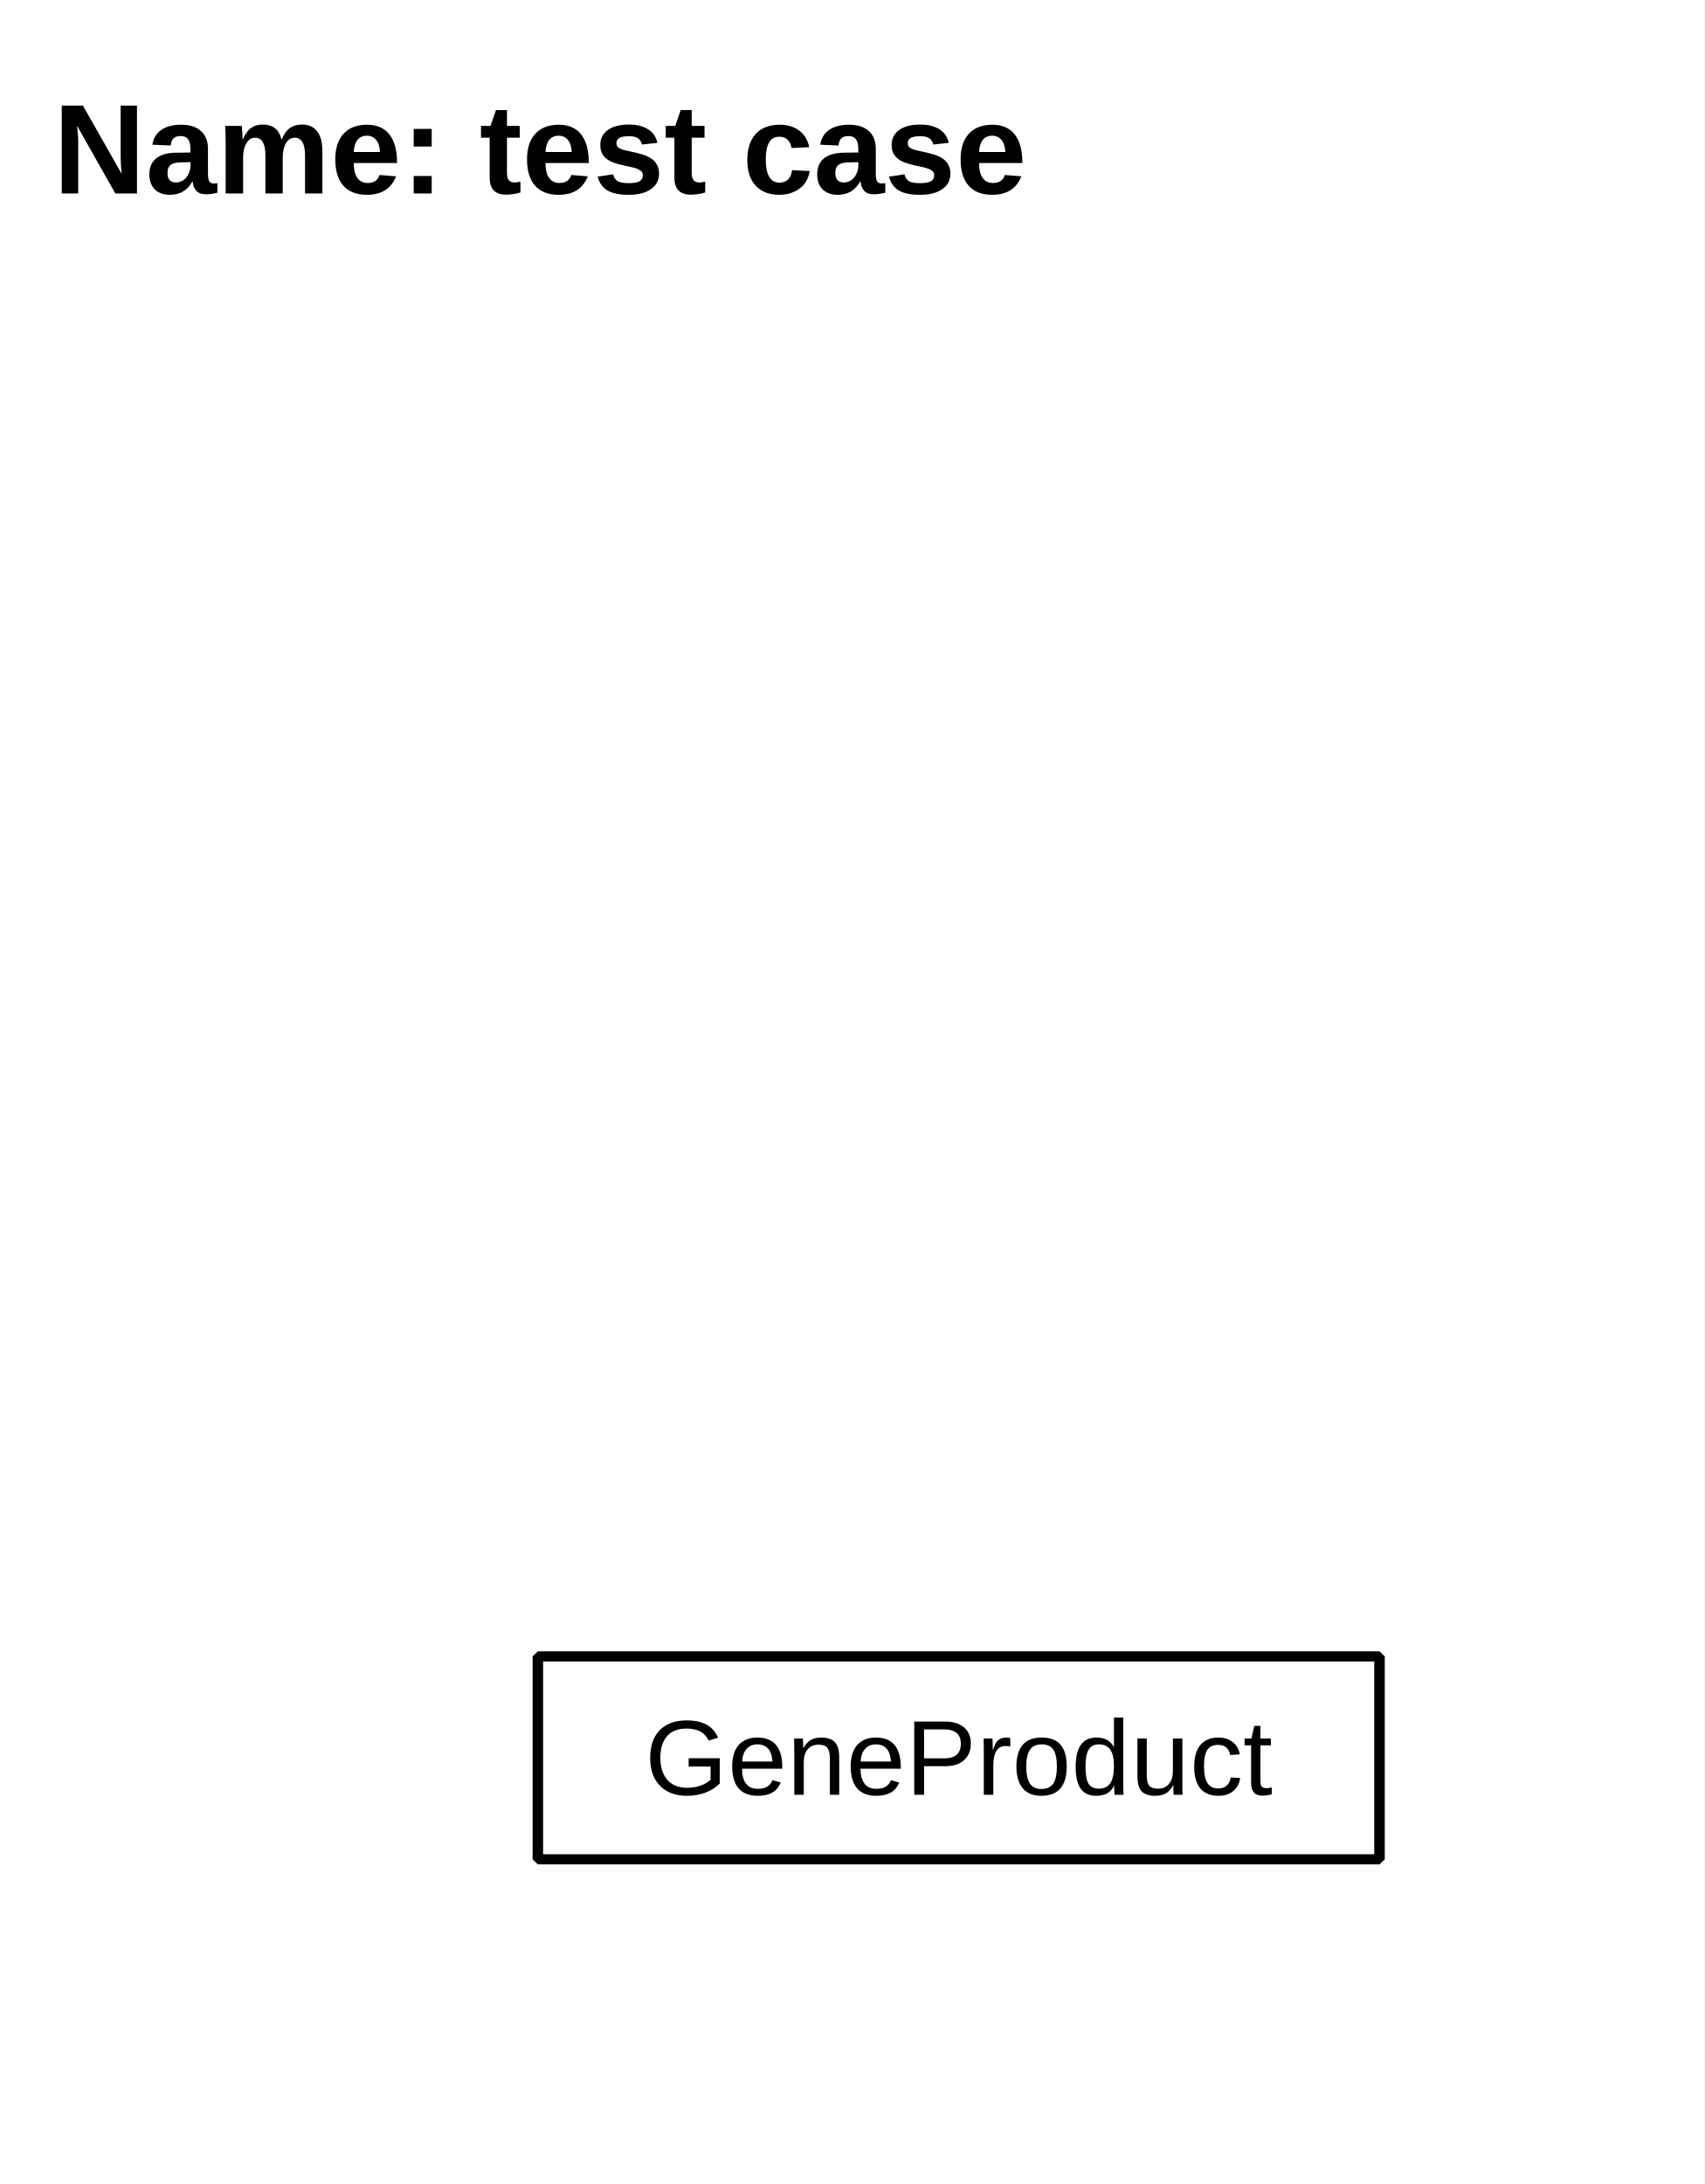
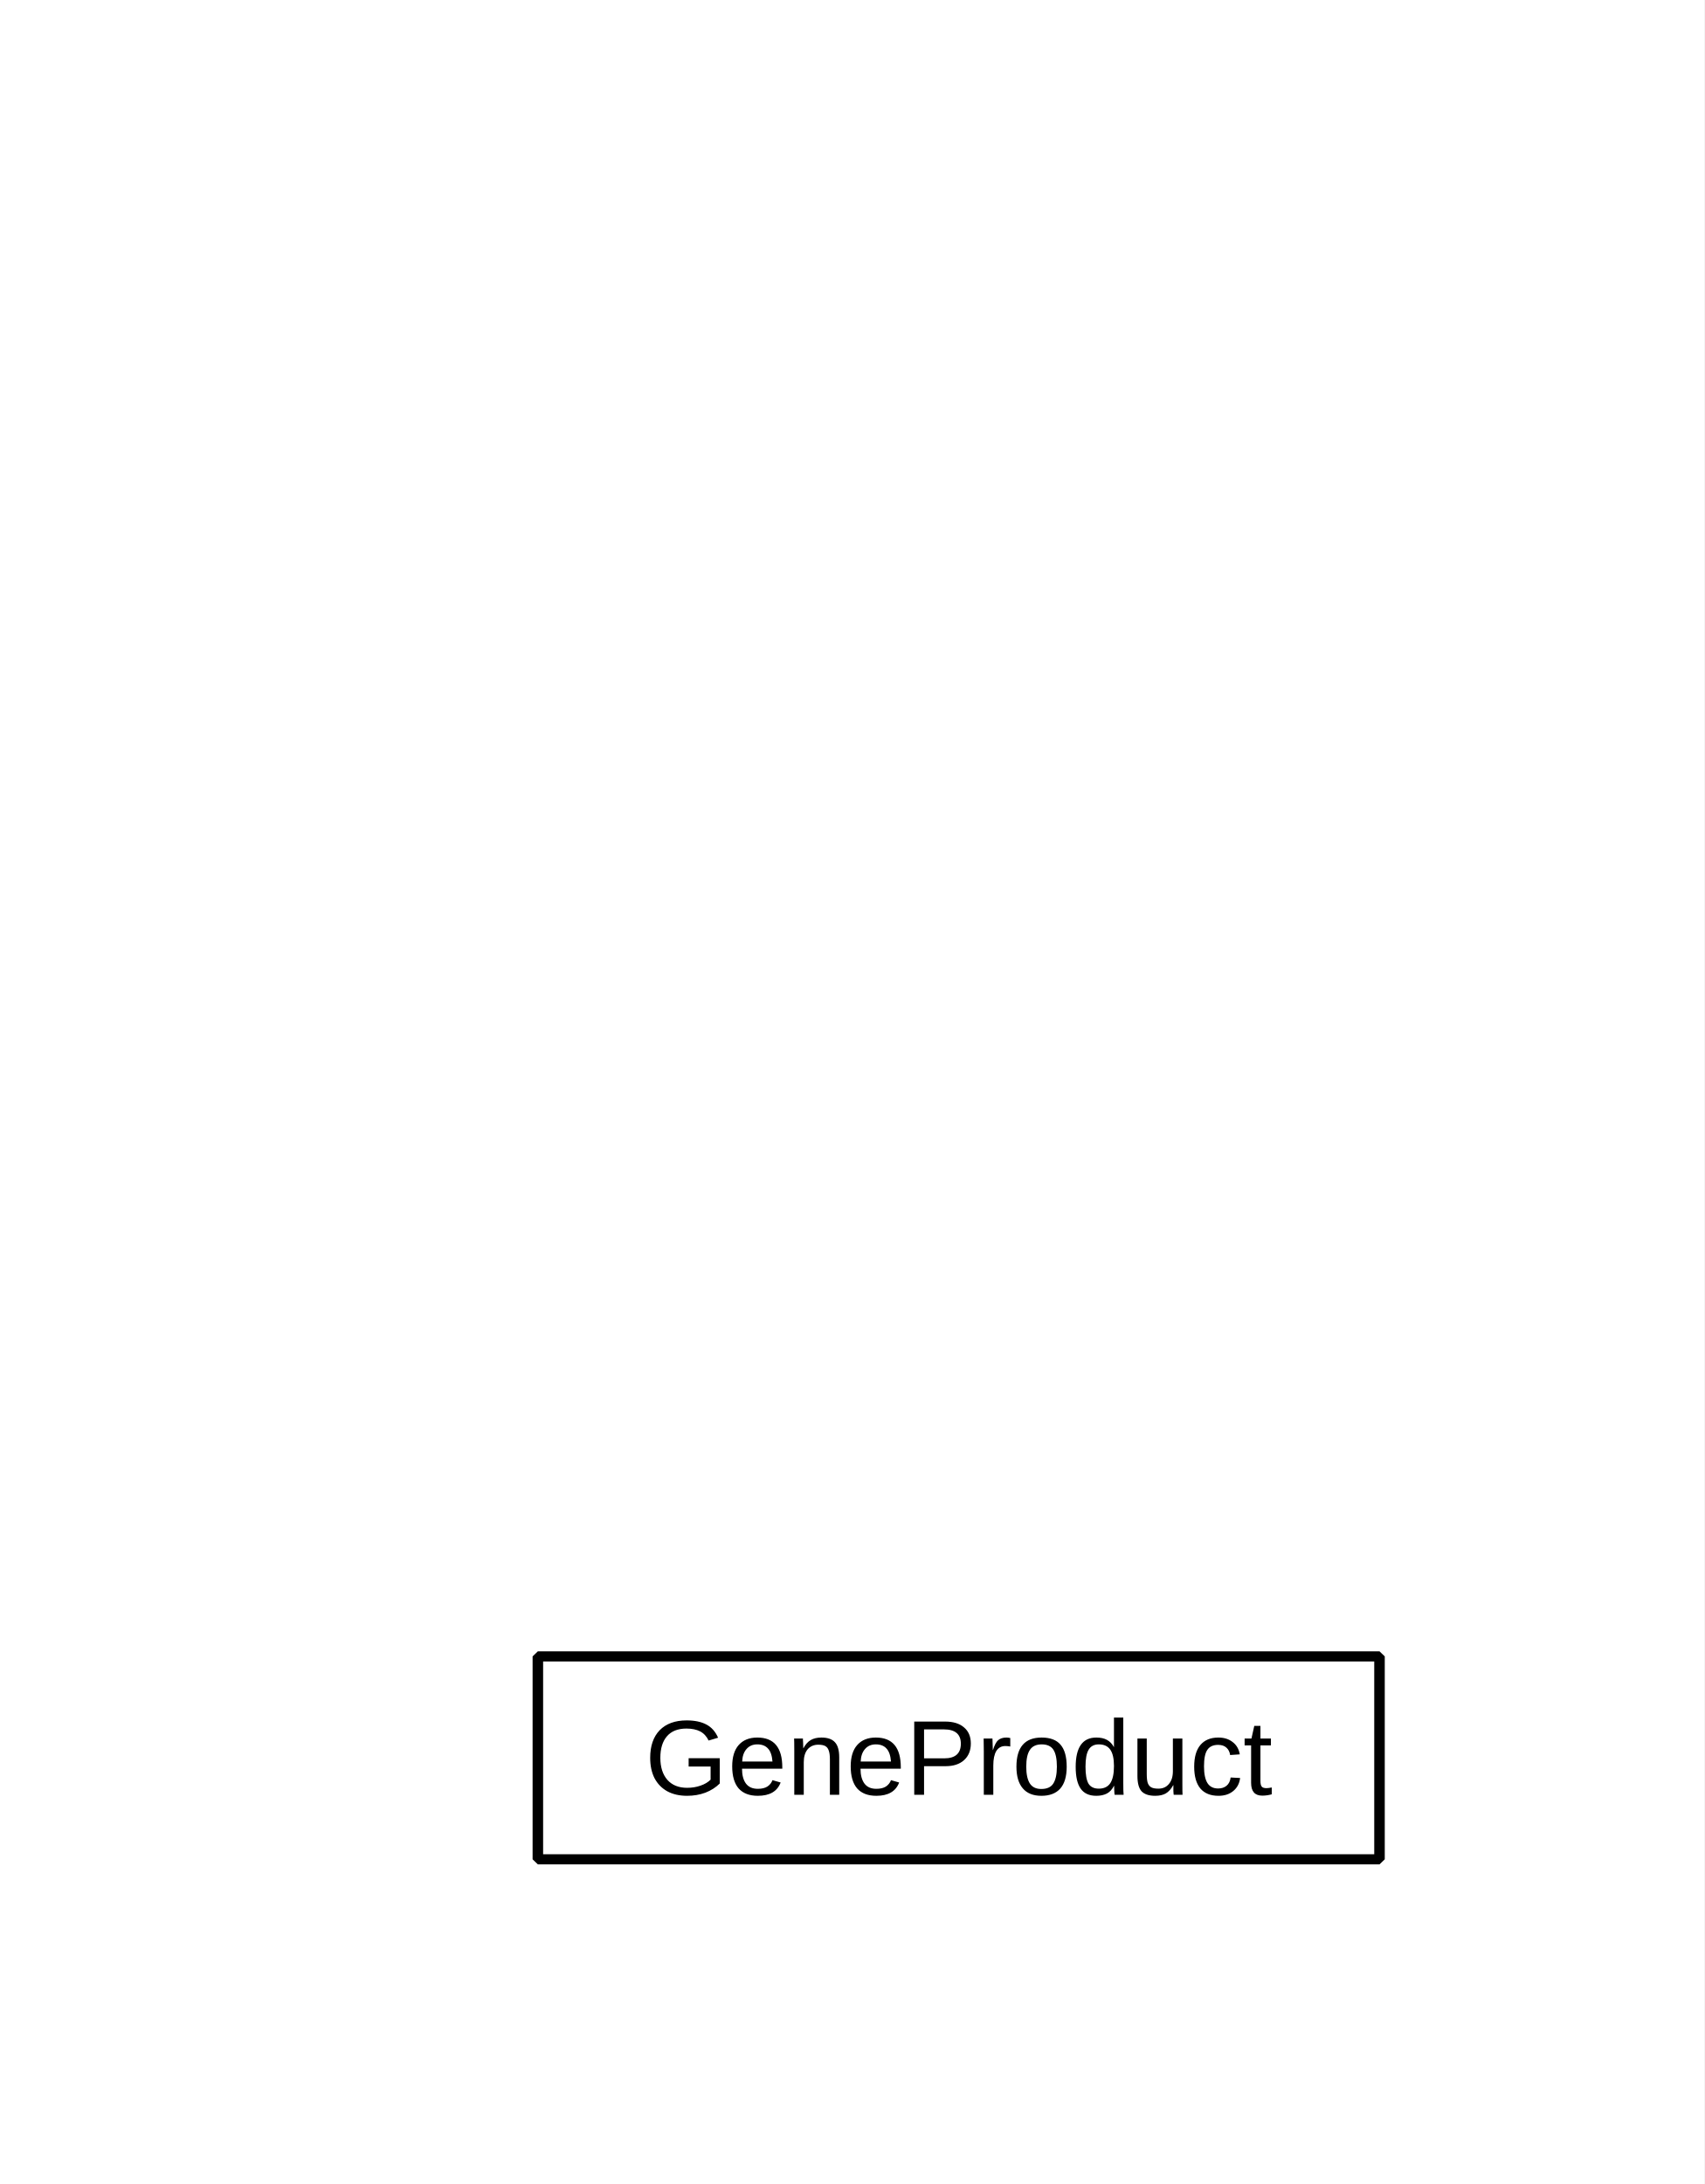
<svg xmlns="http://www.w3.org/2000/svg" prefix="schema:http://schema.org/" id="hashsha256def2cebecd451698bc3b819f65e6e9c757e30352a67324685579b96905f3fe79-svg" version="1.1" baseProfile="full" preserveAspectRatio="xMidYMid" color="black" class="Diagram" viewBox="0 0 160 205" data-reactroot="">
  <style type="text/css">

	.Viewport .Text, .Viewport .Text * {
	  pointer-events: none;
	}

	.Viewport .Text &gt; tspan {
	  /*all: inherit;*/
	  direction: inherit;
	  dominant-baseline: inherit;
	  fill: inherit;
	  font-family: inherit;
	  font-size: inherit;
	  font-style: inherit;
	  font-weight: inherit;
	  overflow: inherit;
	  stroke: inherit;
	  stroke-width: inherit;
	  text-anchor: inherit;
	}

	marker {
	  /* this is what should work per the spec
	  stroke-dasharray: none; */
	  /* but I need to add this to make it work in Safari */
	  stroke-dasharray: 9999999999999999999999999;
	}
	/* Hide the top-level citation numbers */
.Viewport &gt; .Citation &gt; .Text {
  font-size: 0px;
}

/* Hide the InfoBox */
.Viewport &gt; .Text {
  font-size: 0;
}

/* TODO: having a thin stroke might help with contrast for
 * certain foreground/background combos. Should we use a
 * stroke of 0.05px and maybe apply an invert filter? */
.Text {
  stroke: none;
}

.DataNode {
  stroke-miterlimit: 1;
}

.DataNode:hover {
  cursor: pointer;
}

.DataNode .Highlighted {
  opacity: 0.6;
  stroke-width: 0px;
}

.Citation .Icon {
  fill: none;
  stroke-width: 0px;
}

.Citation .Text {
  text-align: center;
  vertical-align: top;
  font-size: 7px;
  fill: #999999;
  fill-opacity: 1;
  stroke: none;
}

	

</style>
  <defs>
    <g id="jit-defs">
      <filter x="0" y="0" height="205" width="160" id="kaaviowhitetofffffffilter" filterUnits="userSpaceOnUse">
        <feColorMatrix type="matrix" in="SourceGraphic" values="1  0  0 0 -1                  0  1  0 0 -1                  0  0  1 0 -1                  0  0  0 1 0" />
      </filter>
      <filter x="0" y="0" height="205" width="160" id="kaavioblacktofffffffilter" filterUnits="userSpaceOnUse">
        <feColorMatrix type="matrix" in="SourceGraphic" values="-1   0   0 0 1                   0  -1   0 0 1                   0   0  -1 0 1                   0   0   0 1 0" />
      </filter>
      <filter x="0" y="0" height="205" width="160" id="kaaviowhiteto000000filter" filterUnits="userSpaceOnUse">
        <feColorMatrix type="matrix" in="SourceGraphic" values="1  0  0 0 -0                  0  1  0 0 -0                  0  0  1 0 -0                  0  0  0 1 0" />
      </filter>
      <filter x="0" y="0" height="205" width="160" id="kaavioblackto000000filter" filterUnits="userSpaceOnUse">
        <feColorMatrix type="matrix" in="SourceGraphic" values="-1   0   0 0 0                   0  -1   0 0 0                   0   0  -1 0 0                   0   0   0 1 0" />
      </filter>
    </g>
    <g id="jic-defs">
      <svg>
        <defs>
          <clipPath id="ClipPathRoundedRectangle" clipPathUnits="objectBoundingBox">
            <rect width="1" height="1" rx=".125" ry=".25" />
          </clipPath>
          <filter id="BlackToRed" width="100%" height="100%" x="0" y="0" filterUnits="userSpaceOnUse">
            <feComponentTransfer>
              <feFuncR intercept="1" type="linear" />
              <feFuncG intercept="1" slope="-1" type="linear" />
              <feFuncB intercept="1" slope="-1" type="linear" />
            </feComponentTransfer>
          </filter>
          <filter id="BlackToGreen" width="100%" height="100%" x="0" y="0" filterUnits="userSpaceOnUse">
            <feComponentTransfer>
              <feFuncR intercept="1" type="linear" />
              <feFuncG intercept="1" slope="-1" type="linear" />
              <feFuncB intercept="1" slope="-1" type="linear" />
            </feComponentTransfer>
          </filter>
          <filter id="Invert100" width="200%" height="200%" x="-100%" y="-100%" filterUnits="userSpaceOnUse">
            <feColorMatrix in="SourceGraphic" values="-1 0 0 0 1 0 -1 0 0 1 0 0 -1 0 1 0 0 0 1 0" />
          </filter>
          <filter id="Invert95" width="200%" height="200%" x="-50%" y="-50%" filterUnits="userSpaceOnUse">
            <feComponentTransfer>
              <feFuncR tableValues="1 0.05" type="table" />
              <feFuncG tableValues="1 0.05" type="table" />
              <feFuncB tableValues="1 0.05" type="table" />
            </feComponentTransfer>
          </filter>
          <filter id="WhiteTo33BFFF" width="100%" height="100%" x="0" y="0" filterUnits="userSpaceOnUse">
            <feColorMatrix in="SourceGraphic" values="1 0 0 0 0 0 1 0 0 0 0 0 1 0 0 0 0 0 1 0" />
          </filter>
          <filter id="WhiteToRed" width="100%" height="100%" x="0" y="0" filterUnits="userSpaceOnUse">
            <feComponentTransfer>
              <feFuncR type="linear" />
              <feFuncG intercept="1" slope="-.95" type="linear" />
              <feFuncB intercept="1" slope="-1" type="linear" />
            </feComponentTransfer>
          </filter>
          <filter id="WhiteToGreen" width="100%" height="100%" x="0" y="0" filterUnits="userSpaceOnUse">
            <feComponentTransfer>
              <feFuncR intercept="1" slope="-1" type="linear" />
              <feFuncG type="linear" />
              <feFuncB intercept="1" slope="-.95" type="linear" />
            </feComponentTransfer>
          </filter>
          <marker id="markerArrow" stroke-dasharray="99999" markerHeight="12" markerUnits="userSpaceOnUse" markerWidth="12" orient="auto" preserveAspectRatio="none" refX="6" refY="6" viewBox="0 0 12 12">
            <path stroke-width="0" d="M12 11L0 6l12-5z" transform="rotate(180 6 6)" />
          </marker>
          <marker id="markerStartArrow" stroke-dasharray="99999" markerHeight="12" markerUnits="userSpaceOnUse" markerWidth="12" orient="auto" preserveAspectRatio="none" refX="0" refY="6" viewBox="0 0 12 12">
            <path stroke-width="0" d="M12 11L0 6l12-5z" />
          </marker>
          <marker id="markerMidArrow" stroke-dasharray="99999" markerHeight="12" markerUnits="userSpaceOnUse" markerWidth="12" orient="auto" preserveAspectRatio="none" refX="6" refY="6" viewBox="0 0 12 12">
            <path stroke-width="0" d="M12 11L0 6l12-5z" transform="rotate(180 6 6)" />
          </marker>
          <marker id="markerEndArrow" stroke-dasharray="99999" markerHeight="12" markerUnits="userSpaceOnUse" markerWidth="12" orient="auto" preserveAspectRatio="none" refX="12" refY="6" viewBox="0 0 12 12">
            <path stroke-width="0" d="M12 11L0 6l12-5z" transform="rotate(180 6 6)" />
          </marker>
          <marker id="markerMimBinding" stroke-dasharray="99999" markerHeight="12" markerUnits="userSpaceOnUse" markerWidth="12" orient="auto" preserveAspectRatio="none" refX="6" refY="6" viewBox="0 0 12 12">
            <path stroke-width="0" d="M12 12L0 6l12-6-7 6z" transform="rotate(180 6 6)" />
          </marker>
          <marker id="markerStartMimBinding" stroke-dasharray="99999" markerHeight="12" markerUnits="userSpaceOnUse" markerWidth="12" orient="auto" preserveAspectRatio="none" refX="0" refY="6" viewBox="0 0 12 12">
            <path stroke-width="0" d="M12 12L0 6l12-6-7 6z" />
          </marker>
          <marker id="markerMidMimBinding" stroke-dasharray="99999" markerHeight="12" markerUnits="userSpaceOnUse" markerWidth="12" orient="auto" preserveAspectRatio="none" refX="6" refY="6" viewBox="0 0 12 12">
            <path stroke-width="0" d="M12 12L0 6l12-6-7 6z" transform="rotate(180 6 6)" />
          </marker>
          <marker id="markerEndMimBinding" stroke-dasharray="99999" markerHeight="12" markerUnits="userSpaceOnUse" markerWidth="12" orient="auto" preserveAspectRatio="none" refX="12" refY="6" viewBox="0 0 12 12">
            <path stroke-width="0" d="M12 12L0 6l12-6-7 6z" transform="rotate(180 6 6)" />
          </marker>
          <marker id="markerMimCatalysis" stroke-dasharray="99999" markerHeight="12" markerUnits="userSpaceOnUse" markerWidth="12" orient="auto" preserveAspectRatio="none" refX="6" refY="6" viewBox="0 0 12 12">
            <circle cx="6" cy="6" r="5.3" fill="none" stroke="#000" transform="rotate(180 6 6)" />
          </marker>
          <marker id="markerStartMimCatalysis" stroke-dasharray="99999" markerHeight="12" markerUnits="userSpaceOnUse" markerWidth="12" orient="auto" preserveAspectRatio="none" refX="0" refY="6" viewBox="0 0 12 12">
            <circle cx="6" cy="6" r="5.3" fill="none" stroke="#000" />
          </marker>
          <marker id="markerMidMimCatalysis" stroke-dasharray="99999" markerHeight="12" markerUnits="userSpaceOnUse" markerWidth="12" orient="auto" preserveAspectRatio="none" refX="6" refY="6" viewBox="0 0 12 12">
            <circle cx="6" cy="6" r="5.3" fill="none" stroke="#000" transform="rotate(180 6 6)" />
          </marker>
          <marker id="markerEndMimCatalysis" stroke-dasharray="99999" markerHeight="12" markerUnits="userSpaceOnUse" markerWidth="12" orient="auto" preserveAspectRatio="none" refX="12" refY="6" viewBox="0 0 12 12">
            <circle cx="6" cy="6" r="5.3" fill="none" stroke="#000" transform="rotate(180 6 6)" />
          </marker>
          <marker id="markerMimCleavage" stroke-dasharray="99999" markerHeight="30" markerUnits="userSpaceOnUse" markerWidth="20" orient="auto" preserveAspectRatio="none" refX="10" refY="15" viewBox="0 0 20 30">
            <g stroke="#000" transform="rotate(180 10 15)">
              <path d="M18 14.5V30M18 30L0 0" />
            </g>
          </marker>
          <marker id="markerStartMimCleavage" stroke-dasharray="99999" markerHeight="30" markerUnits="userSpaceOnUse" markerWidth="20" orient="auto" preserveAspectRatio="none" refX="0" refY="15" viewBox="0 0 20 30">
            <g stroke="#000">
              <path d="M18 14.5V30M18 30L0 0" />
            </g>
          </marker>
          <marker id="markerMidMimCleavage" stroke-dasharray="99999" markerHeight="30" markerUnits="userSpaceOnUse" markerWidth="20" orient="auto" preserveAspectRatio="none" refX="10" refY="15" viewBox="0 0 20 30">
            <g stroke="#000" transform="rotate(180 10 15)">
              <path d="M18 14.5V30M18 30L0 0" />
            </g>
          </marker>
          <marker id="markerEndMimCleavage" stroke-dasharray="99999" markerHeight="30" markerUnits="userSpaceOnUse" markerWidth="20" orient="auto" preserveAspectRatio="none" refX="20" refY="15" viewBox="0 0 20 30">
            <g stroke="#000" transform="rotate(180 10 15)">
              <path d="M18 14.5V30M18 30L0 0" />
            </g>
          </marker>
          <marker id="markerMimConversion" stroke-dasharray="99999" markerHeight="12" markerUnits="userSpaceOnUse" markerWidth="12" orient="auto" preserveAspectRatio="none" refX="6" refY="6" viewBox="0 0 12 12">
            <path stroke-width="0" d="M12 11L0 6l12-5z" transform="rotate(180 6 6)" />
          </marker>
          <marker id="markerStartMimConversion" stroke-dasharray="99999" markerHeight="12" markerUnits="userSpaceOnUse" markerWidth="12" orient="auto" preserveAspectRatio="none" refX="0" refY="6" viewBox="0 0 12 12">
            <path stroke-width="0" d="M12 11L0 6l12-5z" />
          </marker>
          <marker id="markerMidMimConversion" stroke-dasharray="99999" markerHeight="12" markerUnits="userSpaceOnUse" markerWidth="12" orient="auto" preserveAspectRatio="none" refX="6" refY="6" viewBox="0 0 12 12">
            <path stroke-width="0" d="M12 11L0 6l12-5z" transform="rotate(180 6 6)" />
          </marker>
          <marker id="markerEndMimConversion" stroke-dasharray="99999" markerHeight="12" markerUnits="userSpaceOnUse" markerWidth="12" orient="auto" preserveAspectRatio="none" refX="12" refY="6" viewBox="0 0 12 12">
            <path stroke-width="0" d="M12 11L0 6l12-5z" transform="rotate(180 6 6)" />
          </marker>
          <marker id="markerMimCovalentBond" stroke-dasharray="99999" markerHeight="12" markerUnits="userSpaceOnUse" markerWidth="12" orient="auto" preserveAspectRatio="none" refX="6" refY="6" viewBox="0 0 12 12">
            <path fill="none" stroke="#000" d="M11 1H1v10h10" />
          </marker>
          <marker id="markerStartMimCovalentBond" stroke-dasharray="99999" markerHeight="12" markerUnits="userSpaceOnUse" markerWidth="12" orient="auto" preserveAspectRatio="none" refX="0" refY="6" viewBox="0 0 12 12">
            <path fill="none" stroke="#000" d="M11 1H1v10h10" transform="rotate(180 6 6)" />
          </marker>
          <marker id="markerMidMimCovalentBond" stroke-dasharray="99999" markerHeight="12" markerUnits="userSpaceOnUse" markerWidth="12" orient="auto" preserveAspectRatio="none" refX="6" refY="6" viewBox="0 0 12 12">
            <path fill="none" stroke="#000" d="M11 1H1v10h10" />
          </marker>
          <marker id="markerEndMimCovalentBond" stroke-dasharray="99999" markerHeight="12" markerUnits="userSpaceOnUse" markerWidth="12" orient="auto" preserveAspectRatio="none" refX="12" refY="6" viewBox="0 0 12 12">
            <path fill="none" stroke="#000" d="M11 1H1v10h10" />
          </marker>
          <marker id="markerMimGap" stroke-dasharray="99999" markerHeight="12" markerUnits="userSpaceOnUse" markerWidth="12" orient="auto" preserveAspectRatio="none" refX="6" refY="6" viewBox="0 0 12 12">
            <path fill="none" d="M0 5.3h8v1.4H0z" transform="rotate(180 6 6)" />
          </marker>
          <marker id="markerStartMimGap" stroke-dasharray="99999" markerHeight="12" markerUnits="userSpaceOnUse" markerWidth="12" orient="auto" preserveAspectRatio="none" refX="0" refY="6" viewBox="0 0 12 12">
            <path fill="none" d="M0 5.3h8v1.4H0z" />
          </marker>
          <marker id="markerMidMimGap" stroke-dasharray="99999" markerHeight="12" markerUnits="userSpaceOnUse" markerWidth="12" orient="auto" preserveAspectRatio="none" refX="6" refY="6" viewBox="0 0 12 12">
            <path fill="none" d="M0 5.3h8v1.4H0z" transform="rotate(180 6 6)" />
          </marker>
          <marker id="markerEndMimGap" stroke-dasharray="99999" markerHeight="12" markerUnits="userSpaceOnUse" markerWidth="12" orient="auto" preserveAspectRatio="none" refX="12" refY="6" viewBox="0 0 12 12">
            <path fill="none" d="M0 5.3h8v1.4H0z" transform="rotate(180 6 6)" />
          </marker>
          <marker id="markerMimInhibition" stroke-dasharray="99999" markerHeight="20" markerUnits="userSpaceOnUse" markerWidth="10" orient="auto" preserveAspectRatio="none" refX="5" refY="10" viewBox="0 0 10 20">
            <path stroke="currentColor" d="M3 0v20" />
          </marker>
          <marker id="markerStartMimInhibition" stroke-dasharray="99999" markerHeight="20" markerUnits="userSpaceOnUse" markerWidth="10" orient="auto" preserveAspectRatio="none" refX="0" refY="10" viewBox="0 0 10 20">
            <path stroke="currentColor" d="M3 0v20" transform="rotate(180 5 10)" />
          </marker>
          <marker id="markerMidMimInhibition" stroke-dasharray="99999" markerHeight="20" markerUnits="userSpaceOnUse" markerWidth="10" orient="auto" preserveAspectRatio="none" refX="5" refY="10" viewBox="0 0 10 20">
            <path stroke="currentColor" d="M3 0v20" />
          </marker>
          <marker id="markerEndMimInhibition" stroke-dasharray="99999" markerHeight="20" markerUnits="userSpaceOnUse" markerWidth="10" orient="auto" preserveAspectRatio="none" refX="10" refY="10" viewBox="0 0 10 20">
            <path stroke="currentColor" d="M3 0v20" />
          </marker>
          <marker id="markerMimModification" stroke-dasharray="99999" markerHeight="12" markerUnits="userSpaceOnUse" markerWidth="12" orient="auto" preserveAspectRatio="none" refX="6" refY="6" viewBox="0 0 12 12">
            <path stroke-width="0" d="M0 6l11 5V1z" transform="rotate(180 6 6)" />
          </marker>
          <marker id="markerStartMimModification" stroke-dasharray="99999" markerHeight="12" markerUnits="userSpaceOnUse" markerWidth="12" orient="auto" preserveAspectRatio="none" refX="0" refY="6" viewBox="0 0 12 12">
            <path stroke-width="0" d="M0 6l11 5V1z" />
          </marker>
          <marker id="markerMidMimModification" stroke-dasharray="99999" markerHeight="12" markerUnits="userSpaceOnUse" markerWidth="12" orient="auto" preserveAspectRatio="none" refX="6" refY="6" viewBox="0 0 12 12">
            <path stroke-width="0" d="M0 6l11 5V1z" transform="rotate(180 6 6)" />
          </marker>
          <marker id="markerEndMimModification" stroke-dasharray="99999" markerHeight="12" markerUnits="userSpaceOnUse" markerWidth="12" orient="auto" preserveAspectRatio="none" refX="12" refY="6" viewBox="0 0 12 12">
            <path stroke-width="0" d="M0 6l11 5V1z" transform="rotate(180 6 6)" />
          </marker>
          <marker id="markerMimNecessaryStimulation" stroke-dasharray="99999" markerHeight="12" markerUnits="userSpaceOnUse" markerWidth="16" orient="auto" preserveAspectRatio="none" refX="8" refY="6" viewBox="0 0 16 12">
            <g fill="none" transform="rotate(180 8 6)">
              <path stroke="#000" d="M14 0v12" />
              <path d="M16 6" />
              <path stroke="#000" d="M0 6l9 5V1z" />
            </g>
          </marker>
          <marker id="markerStartMimNecessaryStimulation" stroke-dasharray="99999" markerHeight="12" markerUnits="userSpaceOnUse" markerWidth="16" orient="auto" preserveAspectRatio="none" refX="0" refY="6" viewBox="0 0 16 12">
            <g fill="none">
              <path stroke="#000" d="M14 0v12" />
              <path d="M16 6" />
              <path stroke="#000" d="M0 6l9 5V1z" />
            </g>
          </marker>
          <marker id="markerMidMimNecessaryStimulation" stroke-dasharray="99999" markerHeight="12" markerUnits="userSpaceOnUse" markerWidth="16" orient="auto" preserveAspectRatio="none" refX="8" refY="6" viewBox="0 0 16 12">
            <g fill="none" transform="rotate(180 8 6)">
              <path stroke="#000" d="M14 0v12" />
              <path d="M16 6" />
              <path stroke="#000" d="M0 6l9 5V1z" />
            </g>
          </marker>
          <marker id="markerEndMimNecessaryStimulation" stroke-dasharray="99999" markerHeight="12" markerUnits="userSpaceOnUse" markerWidth="16" orient="auto" preserveAspectRatio="none" refX="16" refY="6" viewBox="0 0 16 12">
            <g fill="none" transform="rotate(180 8 6)">
              <path stroke="#000" d="M14 0v12" />
              <path d="M16 6" />
              <path stroke="#000" d="M0 6l9 5V1z" />
            </g>
          </marker>
          <marker id="markerMimStimulation" stroke-dasharray="99999" markerHeight="12" markerUnits="userSpaceOnUse" markerWidth="12" orient="auto" preserveAspectRatio="none" refX="6" refY="6" viewBox="0 0 12 12">
            <g fill="none" transform="rotate(180 6 6)">
              <path d="M12 6" />
              <path stroke="#000" d="M0 6l11 5V1z" />
            </g>
          </marker>
          <marker id="markerStartMimStimulation" stroke-dasharray="99999" markerHeight="12" markerUnits="userSpaceOnUse" markerWidth="12" orient="auto" preserveAspectRatio="none" refX="0" refY="6" viewBox="0 0 12 12">
            <g fill="none">
              <path d="M12 6" />
              <path stroke="#000" d="M0 6l11 5V1z" />
            </g>
          </marker>
          <marker id="markerMidMimStimulation" stroke-dasharray="99999" markerHeight="12" markerUnits="userSpaceOnUse" markerWidth="12" orient="auto" preserveAspectRatio="none" refX="6" refY="6" viewBox="0 0 12 12">
            <g fill="none" transform="rotate(180 6 6)">
              <path d="M12 6" />
              <path stroke="#000" d="M0 6l11 5V1z" />
            </g>
          </marker>
          <marker id="markerEndMimStimulation" stroke-dasharray="99999" markerHeight="12" markerUnits="userSpaceOnUse" markerWidth="12" orient="auto" preserveAspectRatio="none" refX="12" refY="6" viewBox="0 0 12 12">
            <g fill="none" transform="rotate(180 6 6)">
              <path d="M12 6" />
              <path stroke="#000" d="M0 6l11 5V1z" />
            </g>
          </marker>
          <marker id="markerMimTranscriptionTranslation" stroke-dasharray="99999" markerHeight="24" markerUnits="userSpaceOnUse" markerWidth="20" orient="auto" preserveAspectRatio="none" refX="10" refY="12" viewBox="0 0 20 24">
            <g fill="none" stroke="#000" transform="rotate(180 10 12)">
              <path d="M15 12V5M15.5 5H8M0 5l8-4v8z" />
            </g>
          </marker>
          <marker id="markerStartMimTranscriptionTranslation" stroke-dasharray="99999" markerHeight="24" markerUnits="userSpaceOnUse" markerWidth="20" orient="auto" preserveAspectRatio="none" refX="0" refY="12" viewBox="0 0 20 24">
            <g fill="none" stroke="#000">
              <path d="M15 12V5M15.5 5H8M0 5l8-4v8z" />
            </g>
          </marker>
          <marker id="markerMidMimTranscriptionTranslation" stroke-dasharray="99999" markerHeight="24" markerUnits="userSpaceOnUse" markerWidth="20" orient="auto" preserveAspectRatio="none" refX="10" refY="12" viewBox="0 0 20 24">
            <g fill="none" stroke="#000" transform="rotate(180 10 12)">
              <path d="M15 12V5M15.5 5H8M0 5l8-4v8z" />
            </g>
          </marker>
          <marker id="markerEndMimTranscriptionTranslation" stroke-dasharray="99999" markerHeight="24" markerUnits="userSpaceOnUse" markerWidth="20" orient="auto" preserveAspectRatio="none" refX="20" refY="12" viewBox="0 0 20 24">
            <g fill="none" stroke="#000" transform="rotate(180 10 12)">
              <path d="M15 12V5M15.5 5H8M0 5l8-4v8z" />
            </g>
          </marker>
          <marker id="markerTBar" stroke-dasharray="99999" markerHeight="20" markerUnits="userSpaceOnUse" markerWidth="10" orient="auto" preserveAspectRatio="none" refX="5" refY="10" viewBox="0 0 10 20">
            <path stroke="currentColor" d="M3 0v20" />
          </marker>
          <marker id="markerStartTBar" stroke-dasharray="99999" markerHeight="20" markerUnits="userSpaceOnUse" markerWidth="10" orient="auto" preserveAspectRatio="none" refX="0" refY="10" viewBox="0 0 10 20">
            <path stroke="currentColor" d="M3 0v20" transform="rotate(180 5 10)" />
          </marker>
          <marker id="markerMidTBar" stroke-dasharray="99999" markerHeight="20" markerUnits="userSpaceOnUse" markerWidth="10" orient="auto" preserveAspectRatio="none" refX="5" refY="10" viewBox="0 0 10 20">
            <path stroke="currentColor" d="M3 0v20" />
          </marker>
          <marker id="markerEndTBar" stroke-dasharray="99999" markerHeight="20" markerUnits="userSpaceOnUse" markerWidth="10" orient="auto" preserveAspectRatio="none" refX="10" refY="10" viewBox="0 0 10 20">
            <path stroke="currentColor" d="M3 0v20" />
          </marker>
          <symbol id="ArcPathVisio" overflow="visible" preserveAspectRatio="none" viewBox="0 0 100 100">
            <path stroke="currentColor" d="M99.5 50c0 27.338-22.162 49.5-49.5 49.5S.5 77.338.5 50" vector-effect="non-scaling-stroke" />
          </symbol>
          <symbol id="Brace" overflow="visible" preserveAspectRatio="none" viewBox="0 0 100 100">
            <path stroke="currentColor" d="M1.5 49.5c0-16.167 8.167-24.25 24.5-24.25S50.5 17.167 50.5 1c0 16.167 8.167 24.25 24.5 24.25s24.5 8.083 24.5 24.25" vector-effect="non-scaling-stroke" />
          </symbol>
          <symbol id="Complex" overflow="visible" preserveAspectRatio="none" viewBox="0 0 100 100">
            <path stroke="currentColor" d="M0 25L25 0h50l25 25v50l-25 25H25L0 75z" vector-effect="non-scaling-stroke" />
          </symbol>
          <symbol id="Ellipse" overflow="visible" preserveAspectRatio="none" viewBox="0 0 50 50">
            <ellipse cx="25" cy="25" stroke="currentColor" rx="25" ry="25" vector-effect="non-scaling-stroke" />
          </symbol>
          <symbol id="EndoplasmicReticulum" overflow="visible" preserveAspectRatio="none" viewBox="0 0 100 100">
            <path stroke="currentColor" d="M73.528 56.61c-5.625-18.607 23.514-32.434 23.401-45.066-.344-4.861-10.49-8.898-18.29-5.334C61.6 14.085 62.99 35.515 57.435 48.444c-.356 3.61-7.363 2.469-7.75-.487-5.85-11.39 17.136-24.487 5.961-29.426-19.634-8.17-28.752 21.153-22.068 28.818 7.496 14.176-2.18 24.406-6.747 15.496-2.442-5.306 6.066-11.084-.803-16.177-4.32-2.8-11.756-.646-16.155 3.094C-3.019 60.5 14.602 90.744 30.837 85.91c4.698-1.96-3.236-8.702 3.907-9.6 7.298-.812 5.176 6.19 7.687 9.227 2.307 4.051 4.833 8.355 10.763 11.624 4.786 2.537 15.294 2.112 16.771-1.958 2.032-9.263-26.11-28.359-10.689-31.282 18.556-2.714 4.749 23.846 24.31 29.695 9.502 2.028 15.64-.622 14.813-4.033-2.746-11.263-25.136-22.68-24.964-33.15" vector-effect="non-scaling-stroke" />
          </symbol>
          <symbol id="HexagonPathVisio" overflow="visible" preserveAspectRatio="none" viewBox="0 8 100 86">
            <path stroke="currentColor" d="M1.42 50.996l21.073-42.14h56.191l21.067 42.14-21.067 42.145H22.493L1.42 50.996z" transform="scale(1 .85)" vector-effect="non-scaling-stroke" />
          </symbol>
          <symbol id="GolgiApparatus" overflow="visible" preserveAspectRatio="none" viewBox="0 0 100 100">
            <path stroke="currentColor" d="M58.467 27.713c-22.205-29.9 37.31-30.258 25.567-4.823-8.807 18.581-17.066 58.135-.941 99.22 13.314 27.067-41.749 27.761-27.756-1.47 11.346-29.42 10.287-80.336 3.13-92.927z" vector-effect="non-scaling-stroke" />
            <path stroke="currentColor" d="M31.214 36.214c-10.791-21.428 29.898-19.848 18.408.671-4.067 7.423-5.783 61.573 1.16 75.03 8.53 18.596-32.852 19.354-20.5-2.252 6.953-17.358 10.474-52.29.932-73.449z" vector-effect="non-scaling-stroke" />
            <path stroke="currentColor" d="M29.804 52.16c1.584 11.476 2.723 16.738-1.483 38.362-3.732 12.99-3.6 16.341-11.732 19.413-6.684 1.659-11.865-9.79-4.794-16.114 4.856-5.623 6.141-10.882 6.66-22.954-.24-9.522.814-15.824-5.368-19.959C5.463 48.713 7 34.373 17.911 37.044c5.85 1.027 10.283 8.562 11.893 15.117z" vector-effect="non-scaling-stroke" />
          </symbol>
          <symbol id="MimDegradation" overflow="visible" preserveAspectRatio="none" viewBox="0 0 100 100">
            <circle cx="50" cy="50" r="49" stroke="currentColor" vector-effect="non-scaling-stroke" />
            <path stroke="currentColor" d="M1 1l99 99" vector-effect="non-scaling-stroke" />
          </symbol>
          <symbol id="Mitochondria" overflow="visible" preserveAspectRatio="none" viewBox="0 0 100 100">
            <ellipse cx="50" cy="50" stroke="currentColor" rx="50" ry="50" />
            <path stroke="currentColor" d="M14.895 26.347c4.364-.741 3.827 17.037 8.183 16.184 8.273.03 2.982-28.149 9.9-28.337 6.967-.187 2.246 29.948 9.204 29.44 7.633-.56.508-32.935 8.137-33.623 7.698-.689 2.919 32.04 10.628 32.225 6.547.16 3.026-27.643 9.56-26.921 7.193.793.665 29.842 7.782 31.667 4.748 1.216 4.42-18.258 9.204-17.44 11.129 7.577 8.628 37.698-2.18 44.644-3.138.699-3.966-10.502-7.113-9.905-5.59 1.059-3.982 22.284-9.603 21.8-5.24-.457-2.226-21.637-7.47-21.73-6.962-.117-3.358 28.924-10.317 28.495-6.14-.376-1.73-24.95-7.825-26.192-5.682-1.157-5.378 22.17-11.027 20.68-6.25-1.644-.47-26.673-6.76-27.865-3.728-.706-2.647 14.4-6.403 14.545-14.016-5.939-15.749-39.708-3.9-47.667z" vector-effect="non-scaling-stroke" />
          </symbol>
          <symbol id="Octagon" overflow="visible" preserveAspectRatio="none" viewBox="0 0 100 100">
            <path stroke="currentColor" d="M0 25L25 0h50l25 25v50l-25 25H25L0 75z" vector-effect="non-scaling-stroke" />
          </symbol>
          <symbol id="PentagonPathVisio" overflow="visible" preserveAspectRatio="none" viewBox="0 0 100 100">
            <path stroke="currentColor" d="M59.16 99.613L95 50.283 59.16.953 1.169 19.796V80.77z" transform="matrix(.95 0 0 1 8 0)" vector-effect="non-scaling-stroke" />
          </symbol>
          <symbol id="Rectangle" overflow="visible" preserveAspectRatio="none" viewBox="0 0 100 100">
            <path stroke="currentColor" d="M0 0h100v100H0z" vector-effect="non-scaling-stroke" />
          </symbol>
          <symbol id="RoundedRectangle" overflow="visible" preserveAspectRatio="none" viewBox="0 0 100 100">
            <rect width="100" height="100" stroke="currentColor" rx="15" ry="15" vector-effect="non-scaling-stroke" />
          </symbol>
          <symbol id="SarcoplasmicReticulum" overflow="visible" preserveAspectRatio="none" viewBox="0 0 100 100">
            <path d="M46.602 1.407C14.23 2.75 10.282 24.177 20.099 39.535c9.318 18.343-18.766 30.15 2.57 49.378 16.82 13.116 46.33 6.105 52.126-8.568 5.899-15.249-10.951-26.027-3.294-40.962 10.854-19.884-.776-38.13-24.9-37.976z" vector-effect="non-scaling-stroke" />
          </symbol>
          <symbol id="TrianglePathVisio" overflow="visible" preserveAspectRatio="none" viewBox="0 0 50 50">
            <path stroke="currentColor" d="M14.5 3.3v43.4L61 25z" vector-effect="non-scaling-stroke" />
          </symbol>
          <symbol id="none" preserveAspectRatio="none" viewBox="0 0 100 100" />
        </defs>
      </svg>
    </g>
  </defs>
-   <g id="hash://sha256/def2cebecd451698bc3b819f65e6e9c757e30352a67324685579b96905f3fe79" about="hash://sha256/def2cebecd451698bc3b819f65e6e9c757e30352a67324685579b96905f3fe79" class="" color="black" name="Name: test case">
+   <g id="hash://sha256/def2cebecd451698bc3b819f65e6e9c757e30352a67324685579b96905f3fe79" about="hash://sha256/def2cebecd451698bc3b819f65e6e9c757e30352a67324685579b96905f3fe79" class="Viewport" color="black" name="Name: test case">
    <rect fill="white" stroke="black" stroke-width="0" fill-opacity="1" height="205px" id="hash://sha256/def2cebecd451698bc3b819f65e6e9c757e30352a67324685579b96905f3fe79-icon" width="160px" x="0" y="0" transform="matrix(1, 0, 0, 1, 0, 0)" class="Icon" />
    <g id="d6efe" about="d6efe" class="SingleFreeNode DataNode GeneProduct" color="#000000" name="GeneProduct" transform="translate(50,155)">
      <rect fill="#ffffff" stroke="#000000" stroke-width="1" fill-opacity="1" height="20px" id="d6efe-icon" width="80px" x="0" y="0" transform="matrix(0.9876543, 0, 0, 0.952381, 0.4938272, 0.4761905)" class="Icon" />
      <defs>
        <clipPath id="d6efe-text-text-clipPath">
          <rect x="-40" y="-10" width="80" height="20" />
        </clipPath>
      </defs>
      <text id="d6efe-text" class="Text" clip-path="url(#d6efe-text-text-clipPath)" direction="ltr" dominant-baseline="central" fill="#000000" font-family="Arial" font-size="10px" font-style="normal" font-weight="normal" overflow="hidden" stroke="white" stroke-width="0.05px" text-anchor="middle" transform="translate(40,10)">
        <tspan x="0" y="0">GeneProduct</tspan>
      </text>
    </g>
    <text id="hash://sha256/def2cebecd451698bc3b819f65e6e9c757e30352a67324685579b96905f3fe79-text" class="Text" direction="ltr" dominant-baseline="central" fill="black" font-family="arial" font-size="12px" font-style="normal" font-weight="bold" overflow="visible" stroke="white" stroke-width="0.05px" text-anchor="start" transform="translate(5,14)">
      <tspan x="0" y="0">Name: test case</tspan>
    </text>
  </g>
</svg>
